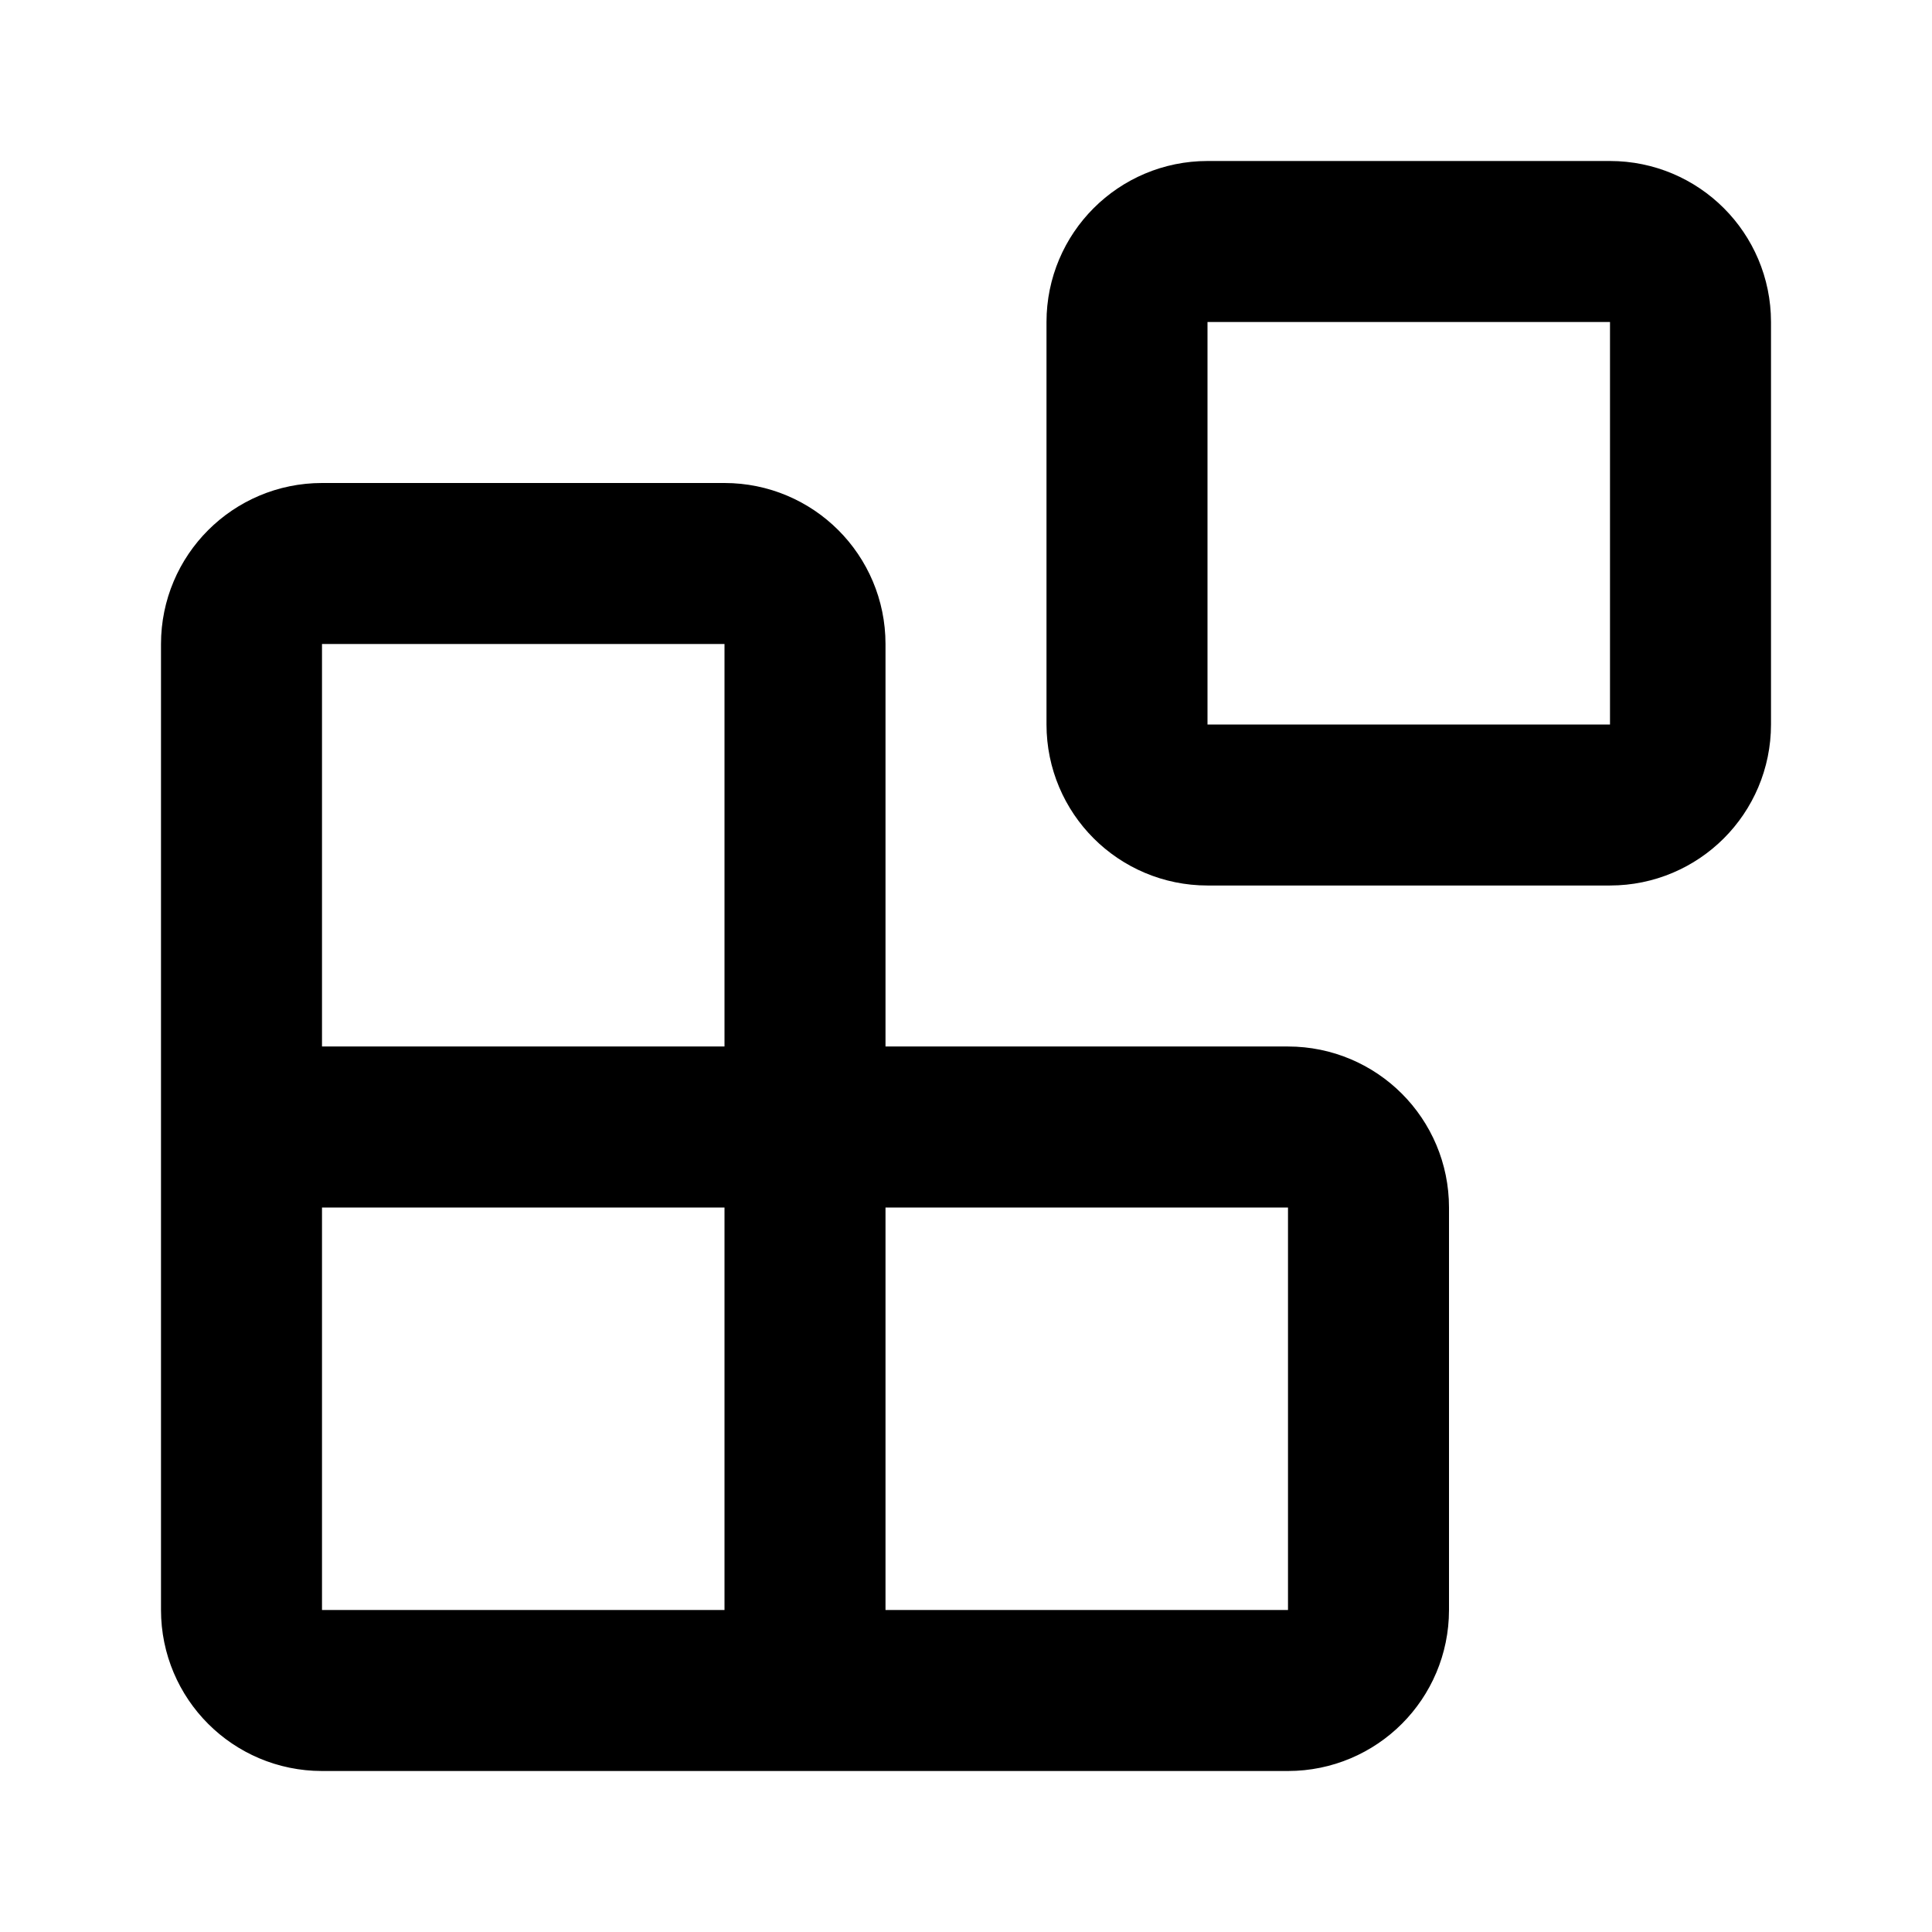
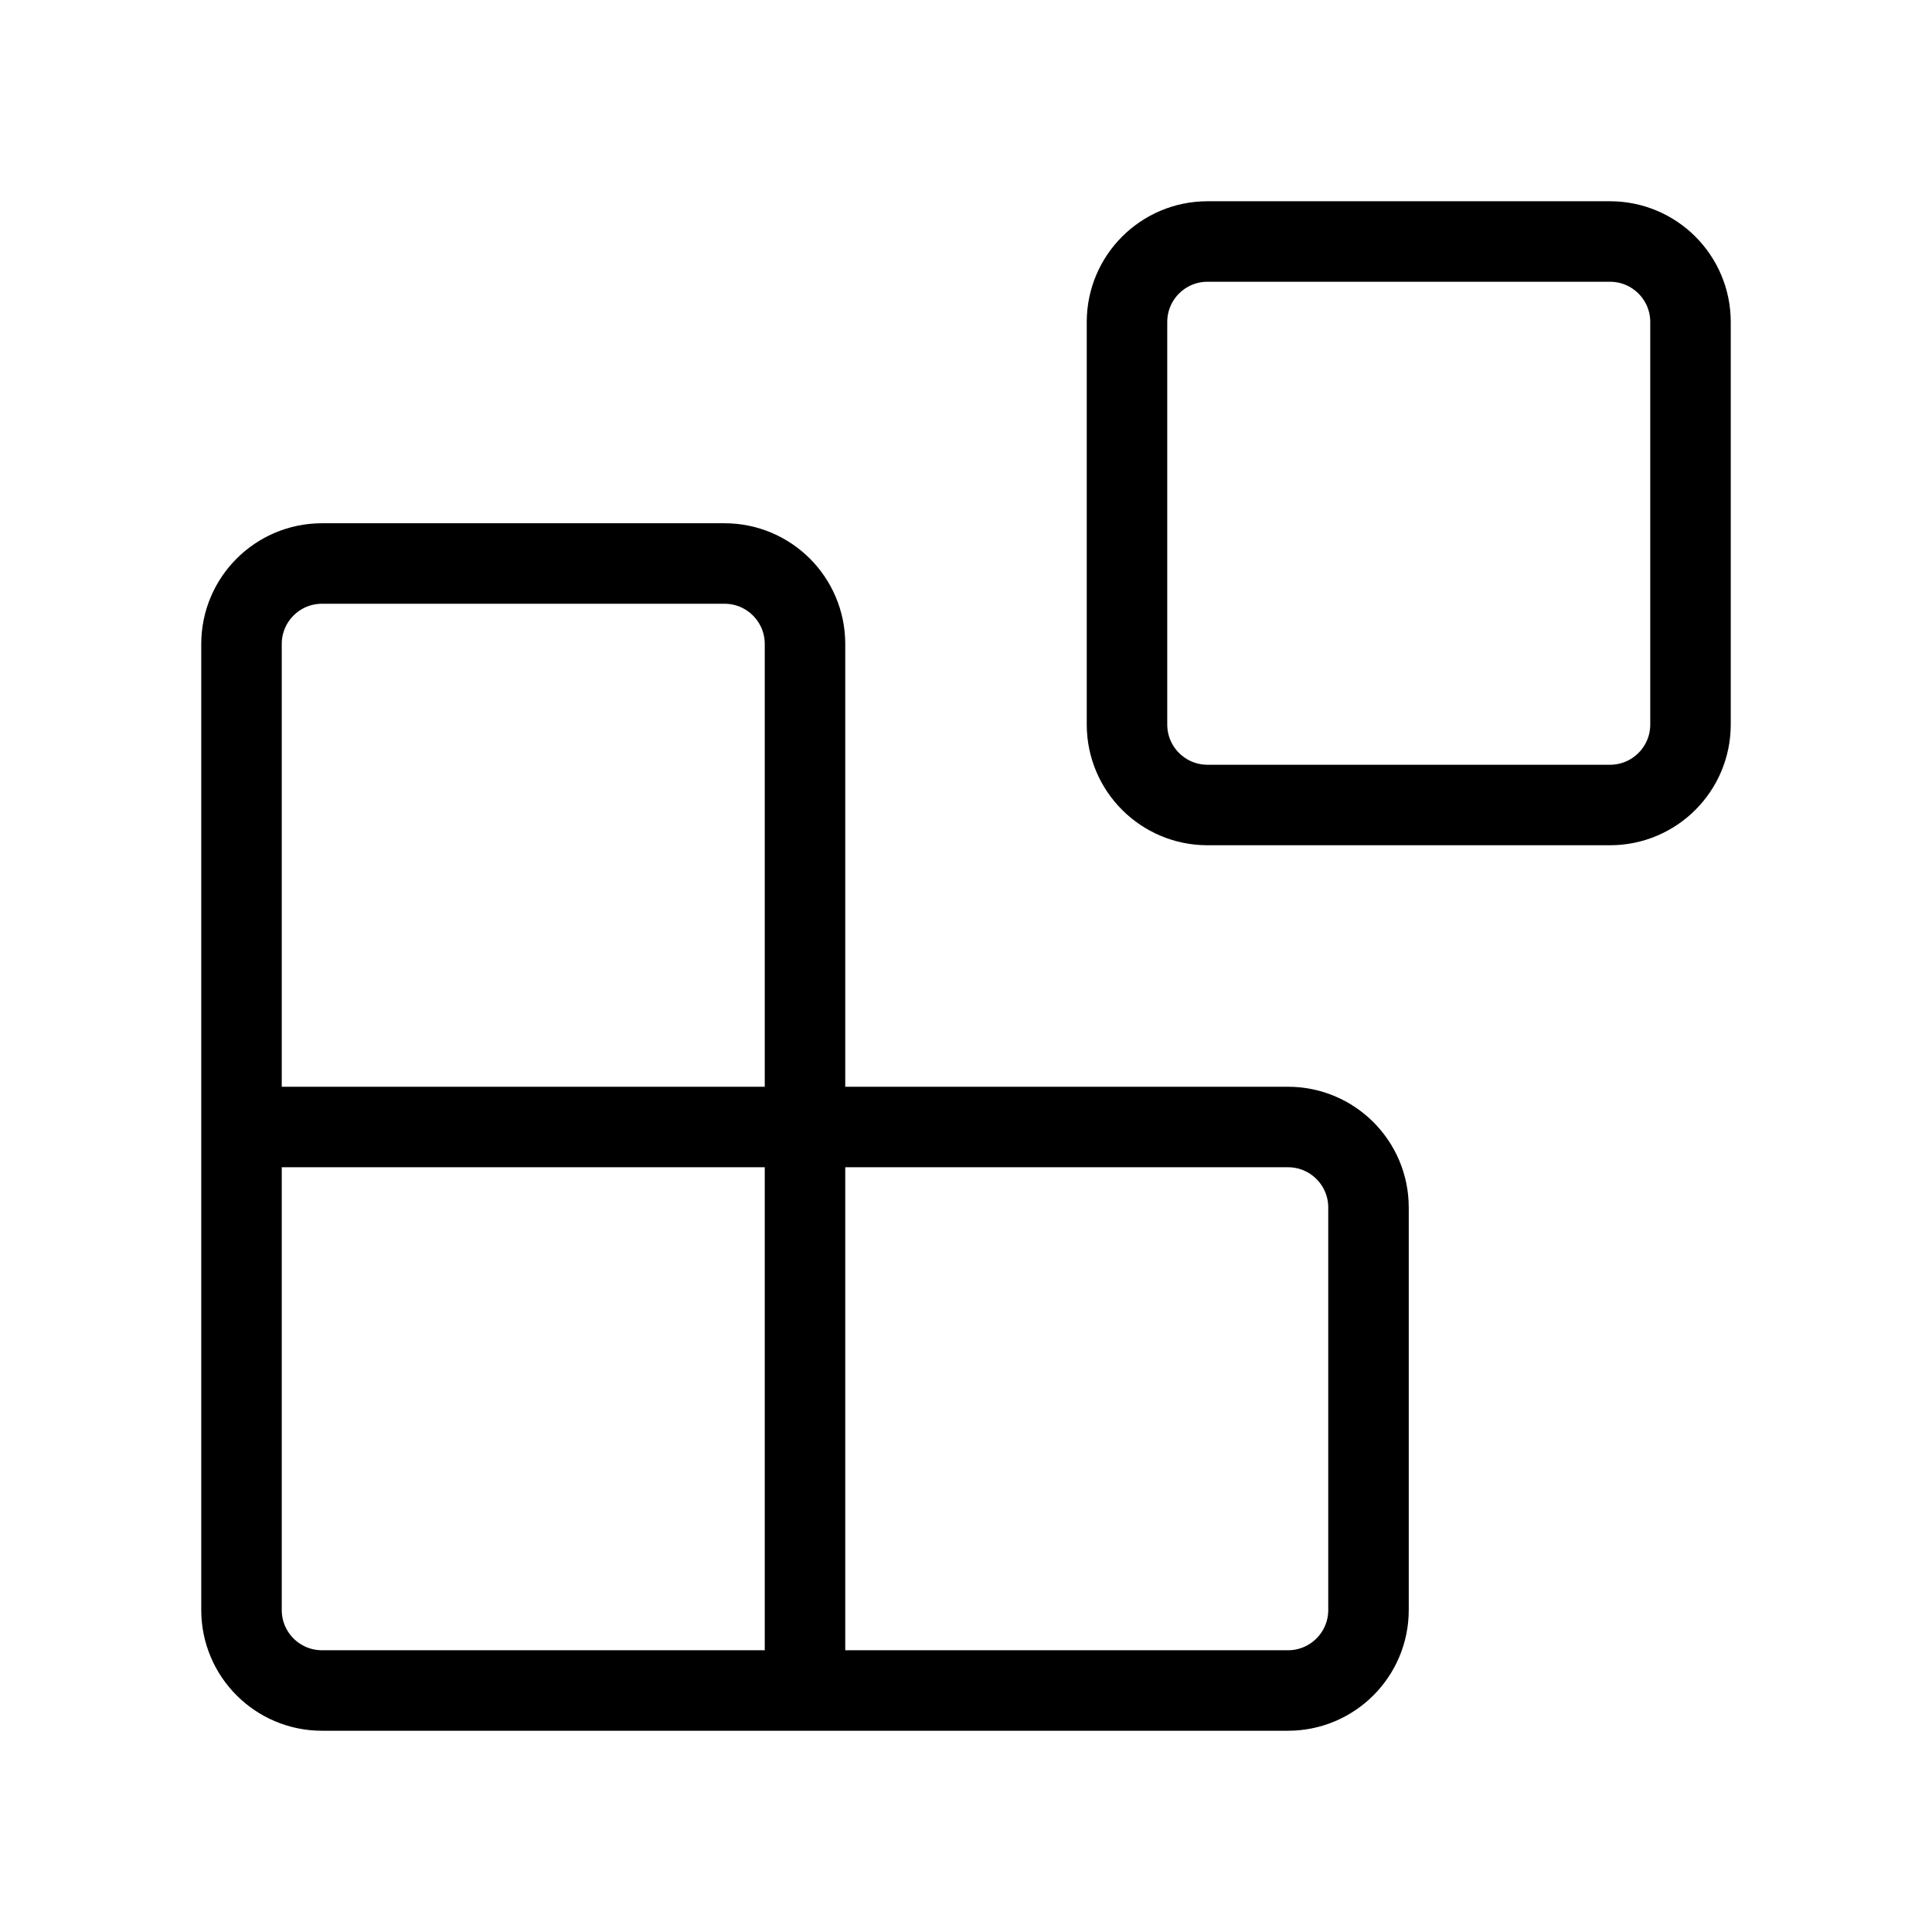
- <svg xmlns="http://www.w3.org/2000/svg" width="24" height="24" viewBox="0 0 24 24" fill="none" stroke="currentColor" stroke-width="2" stroke-linecap="round" stroke-linejoin="round" class="lucide lucide-blocks">
+ <svg xmlns="http://www.w3.org/2000/svg" width="24" height="24" viewBox="0 0 24 24" fill="none" stroke="currentColor" stroke-width="1" stroke-linecap="round" stroke-linejoin="round" class="lucide lucide-blocks">
  <rect width="7" height="7" x="14" y="3" rx="1" />
  <path d="M10 21V8a1 1 0 0 0-1-1H4a1 1 0 0 0-1 1v12a1 1 0 0 0 1 1h12a1 1 0 0 0 1-1v-5a1 1 0 0 0-1-1H3" />
</svg>
